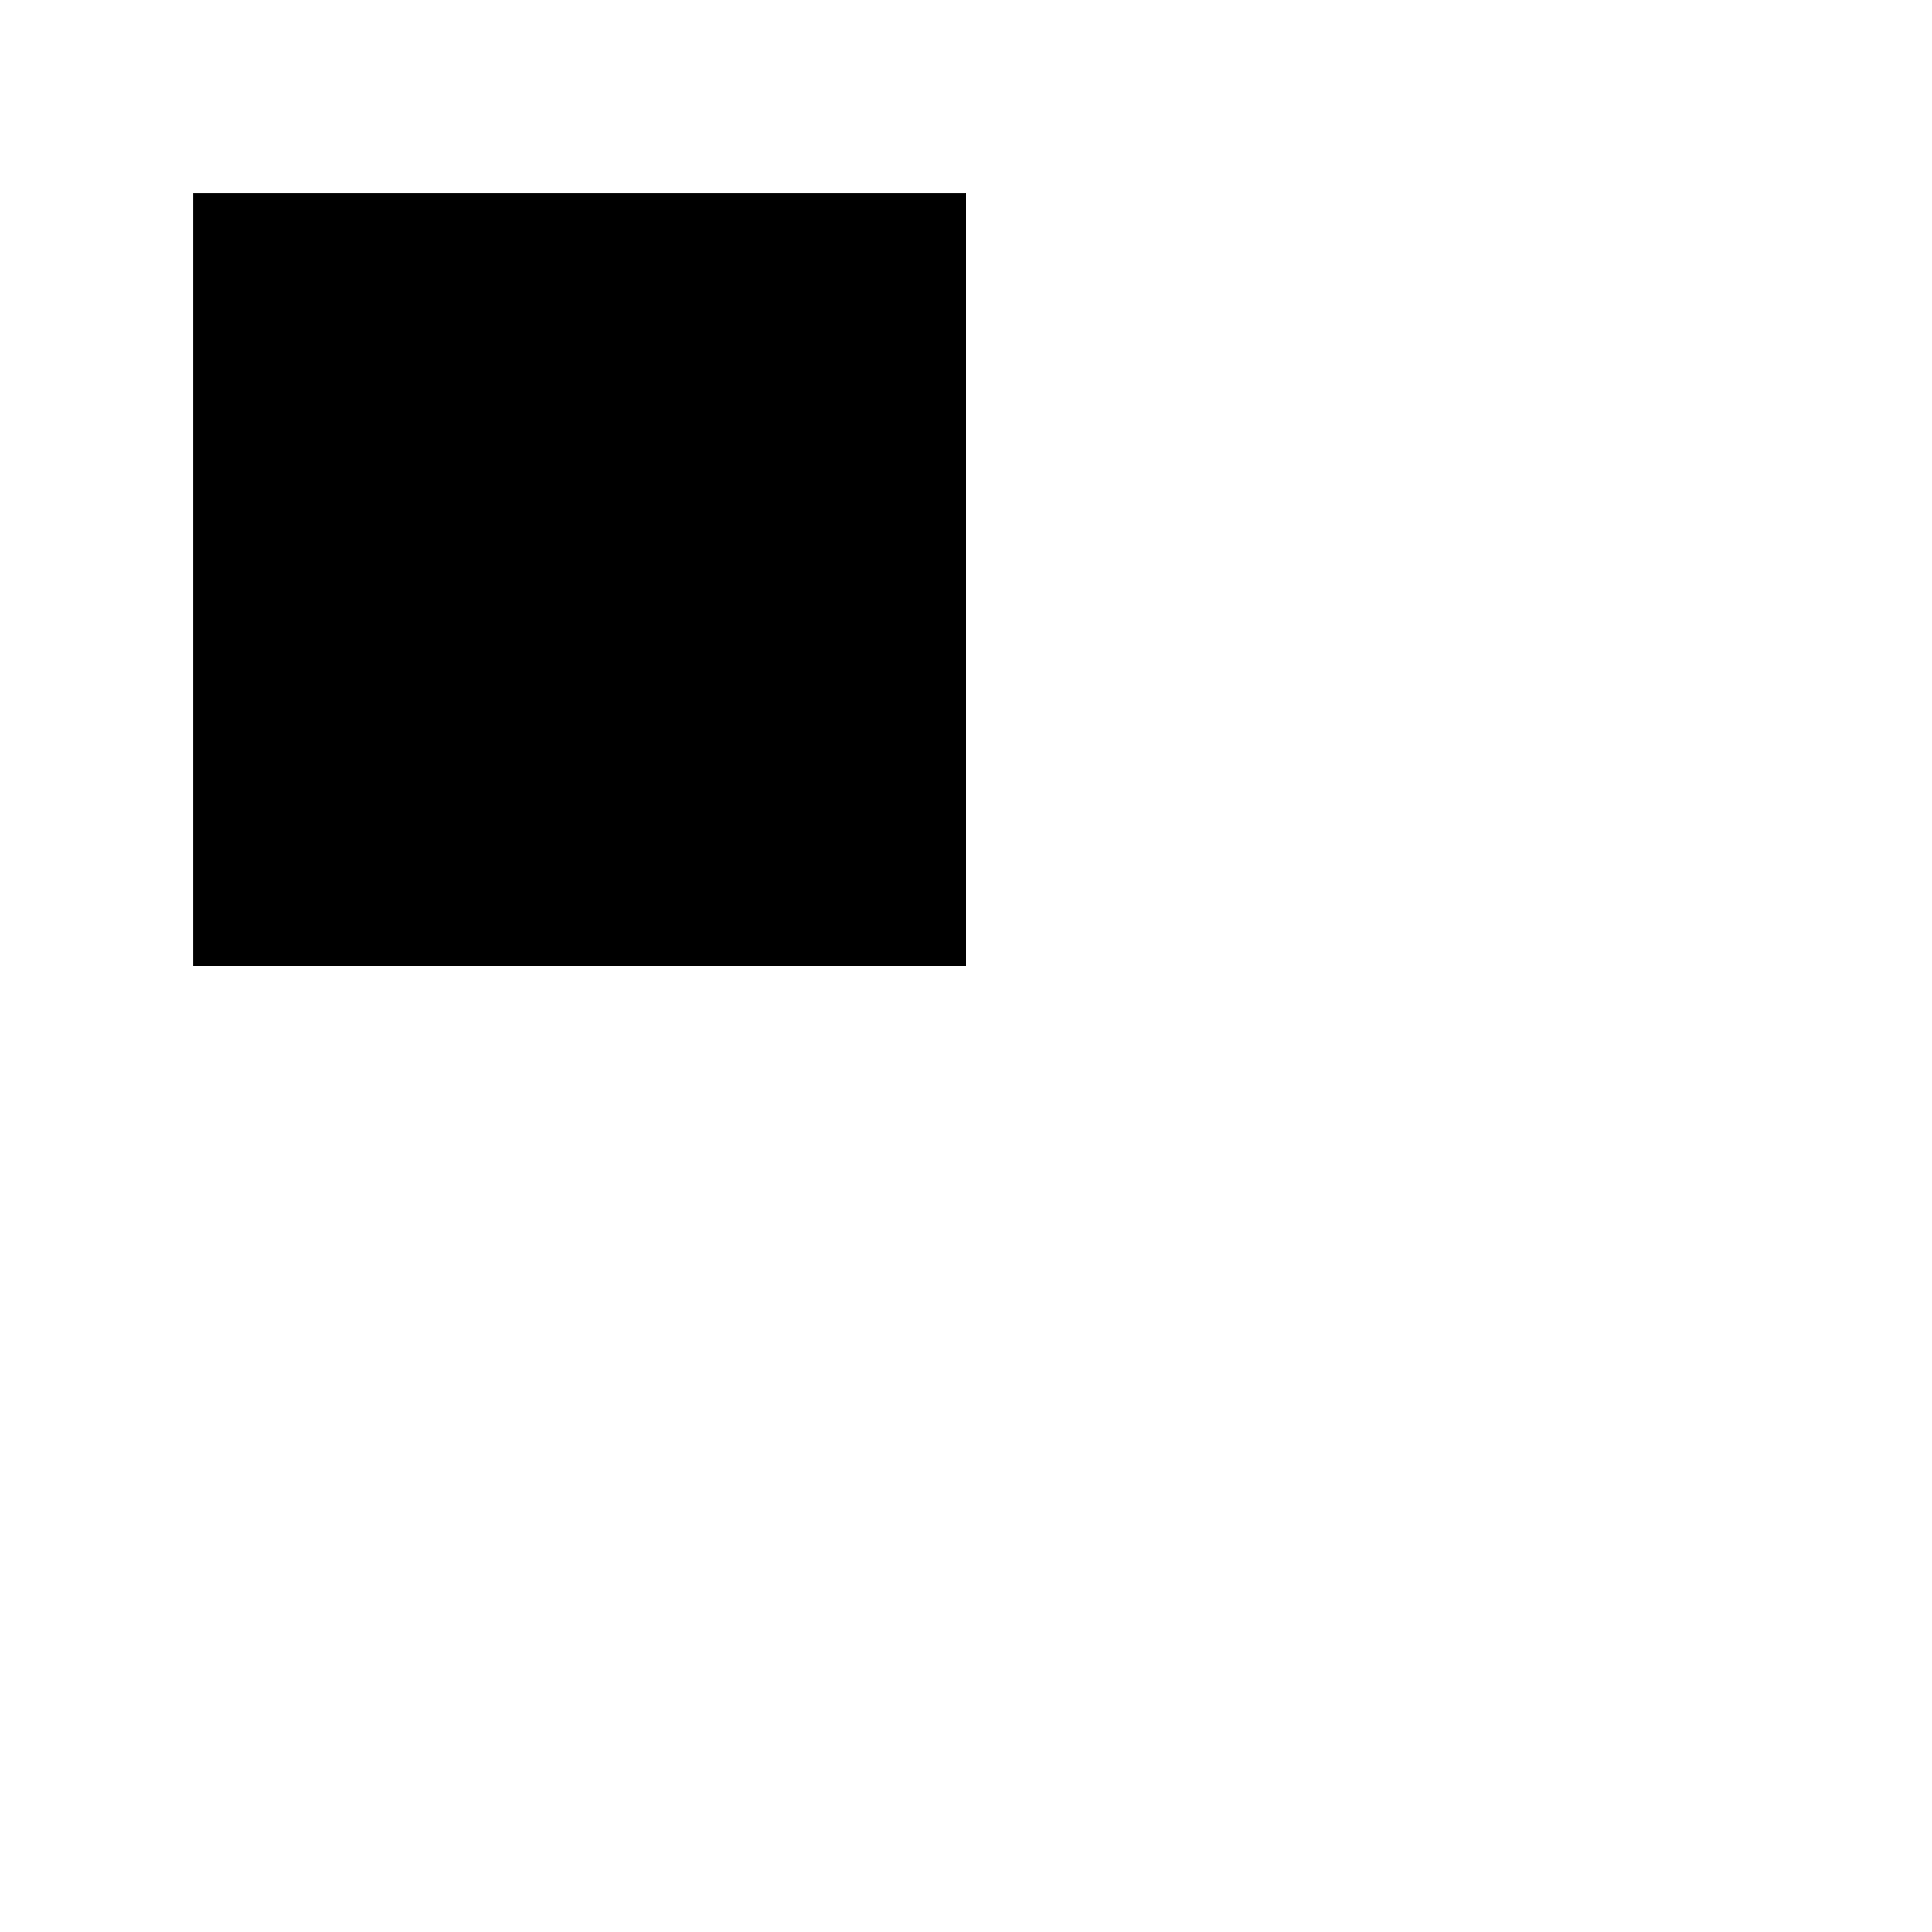
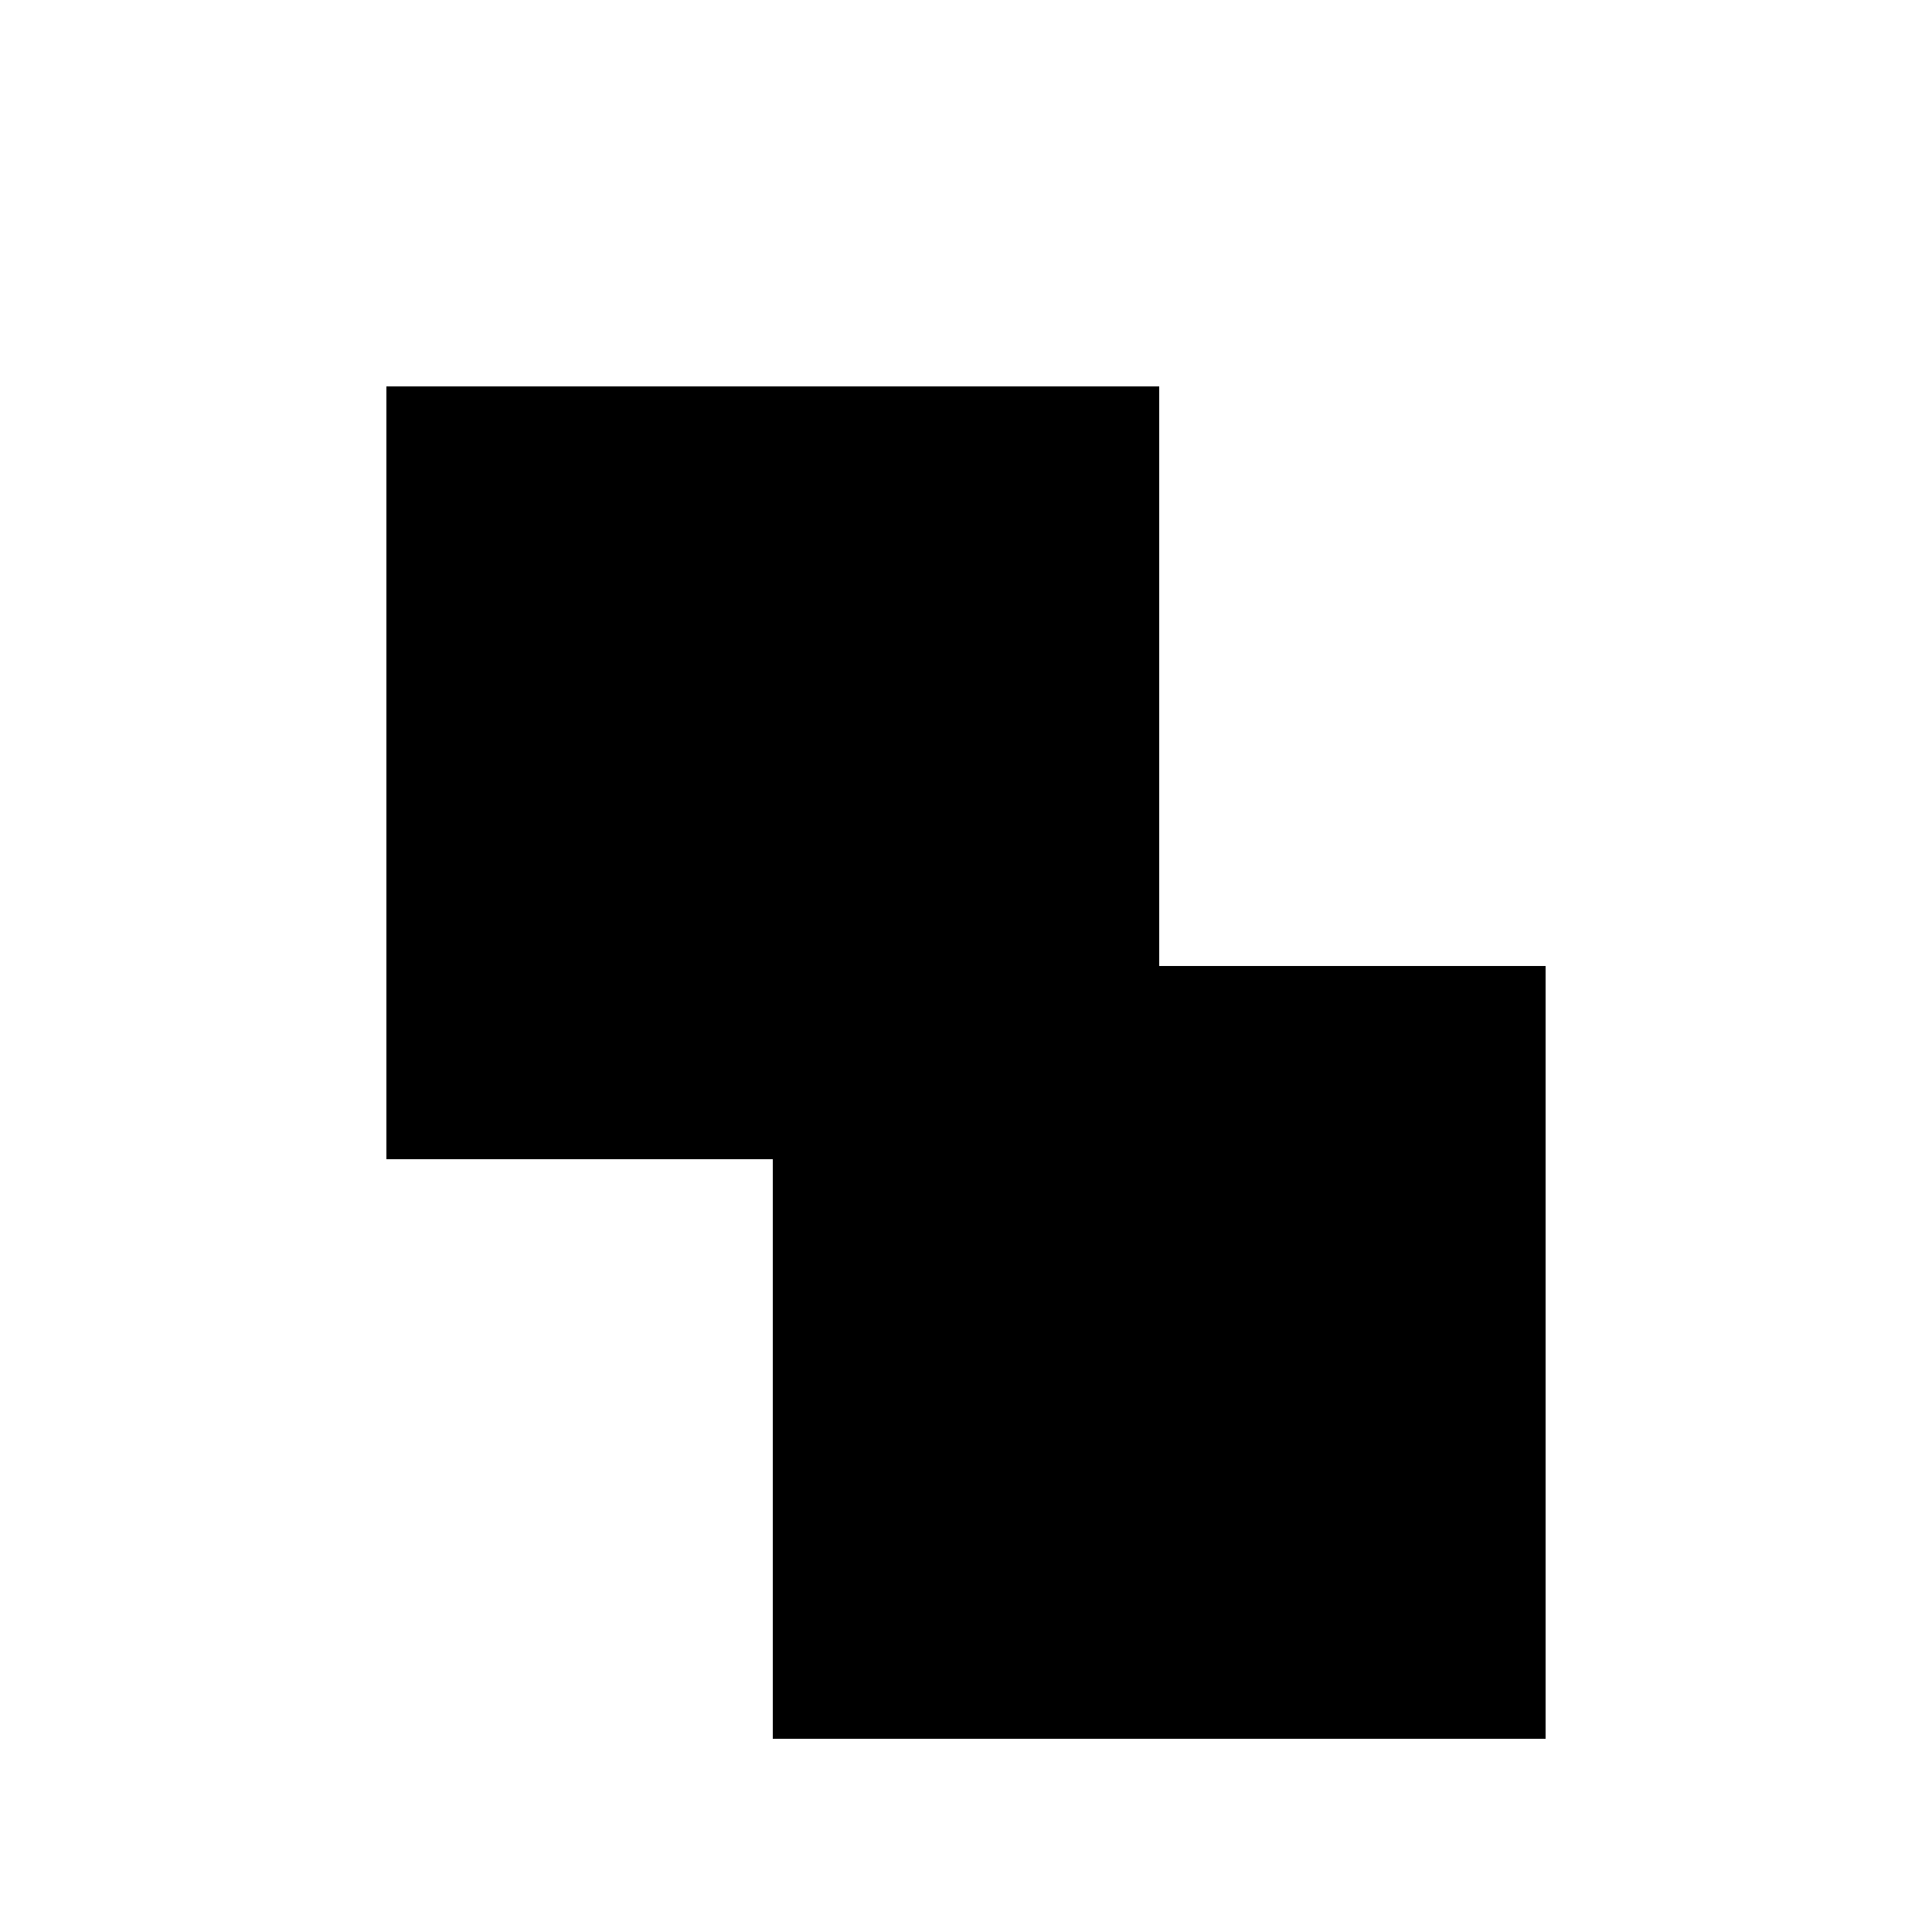
<svg xmlns="http://www.w3.org/2000/svg" width="100" height="100">
-   <g transform="translate(-100,0)">
-     <path d="M50 50 H 90 V 90 H 50 Z" fill="#000" transform="translate(0, -100)" />
+   <g transform="translate(-10,0)">
+     <path d="M50 50 H 90 V 90 H 50 Z" fill="#000" transform="translate(0, 0)" />
  </g>
-   <g>
+   <g transform="matrix(1,0,0,1,10,10)">
    <path d="M50 50 H 10 V 10 H 50 Z" fill="#000" />
  </g>
</svg>
